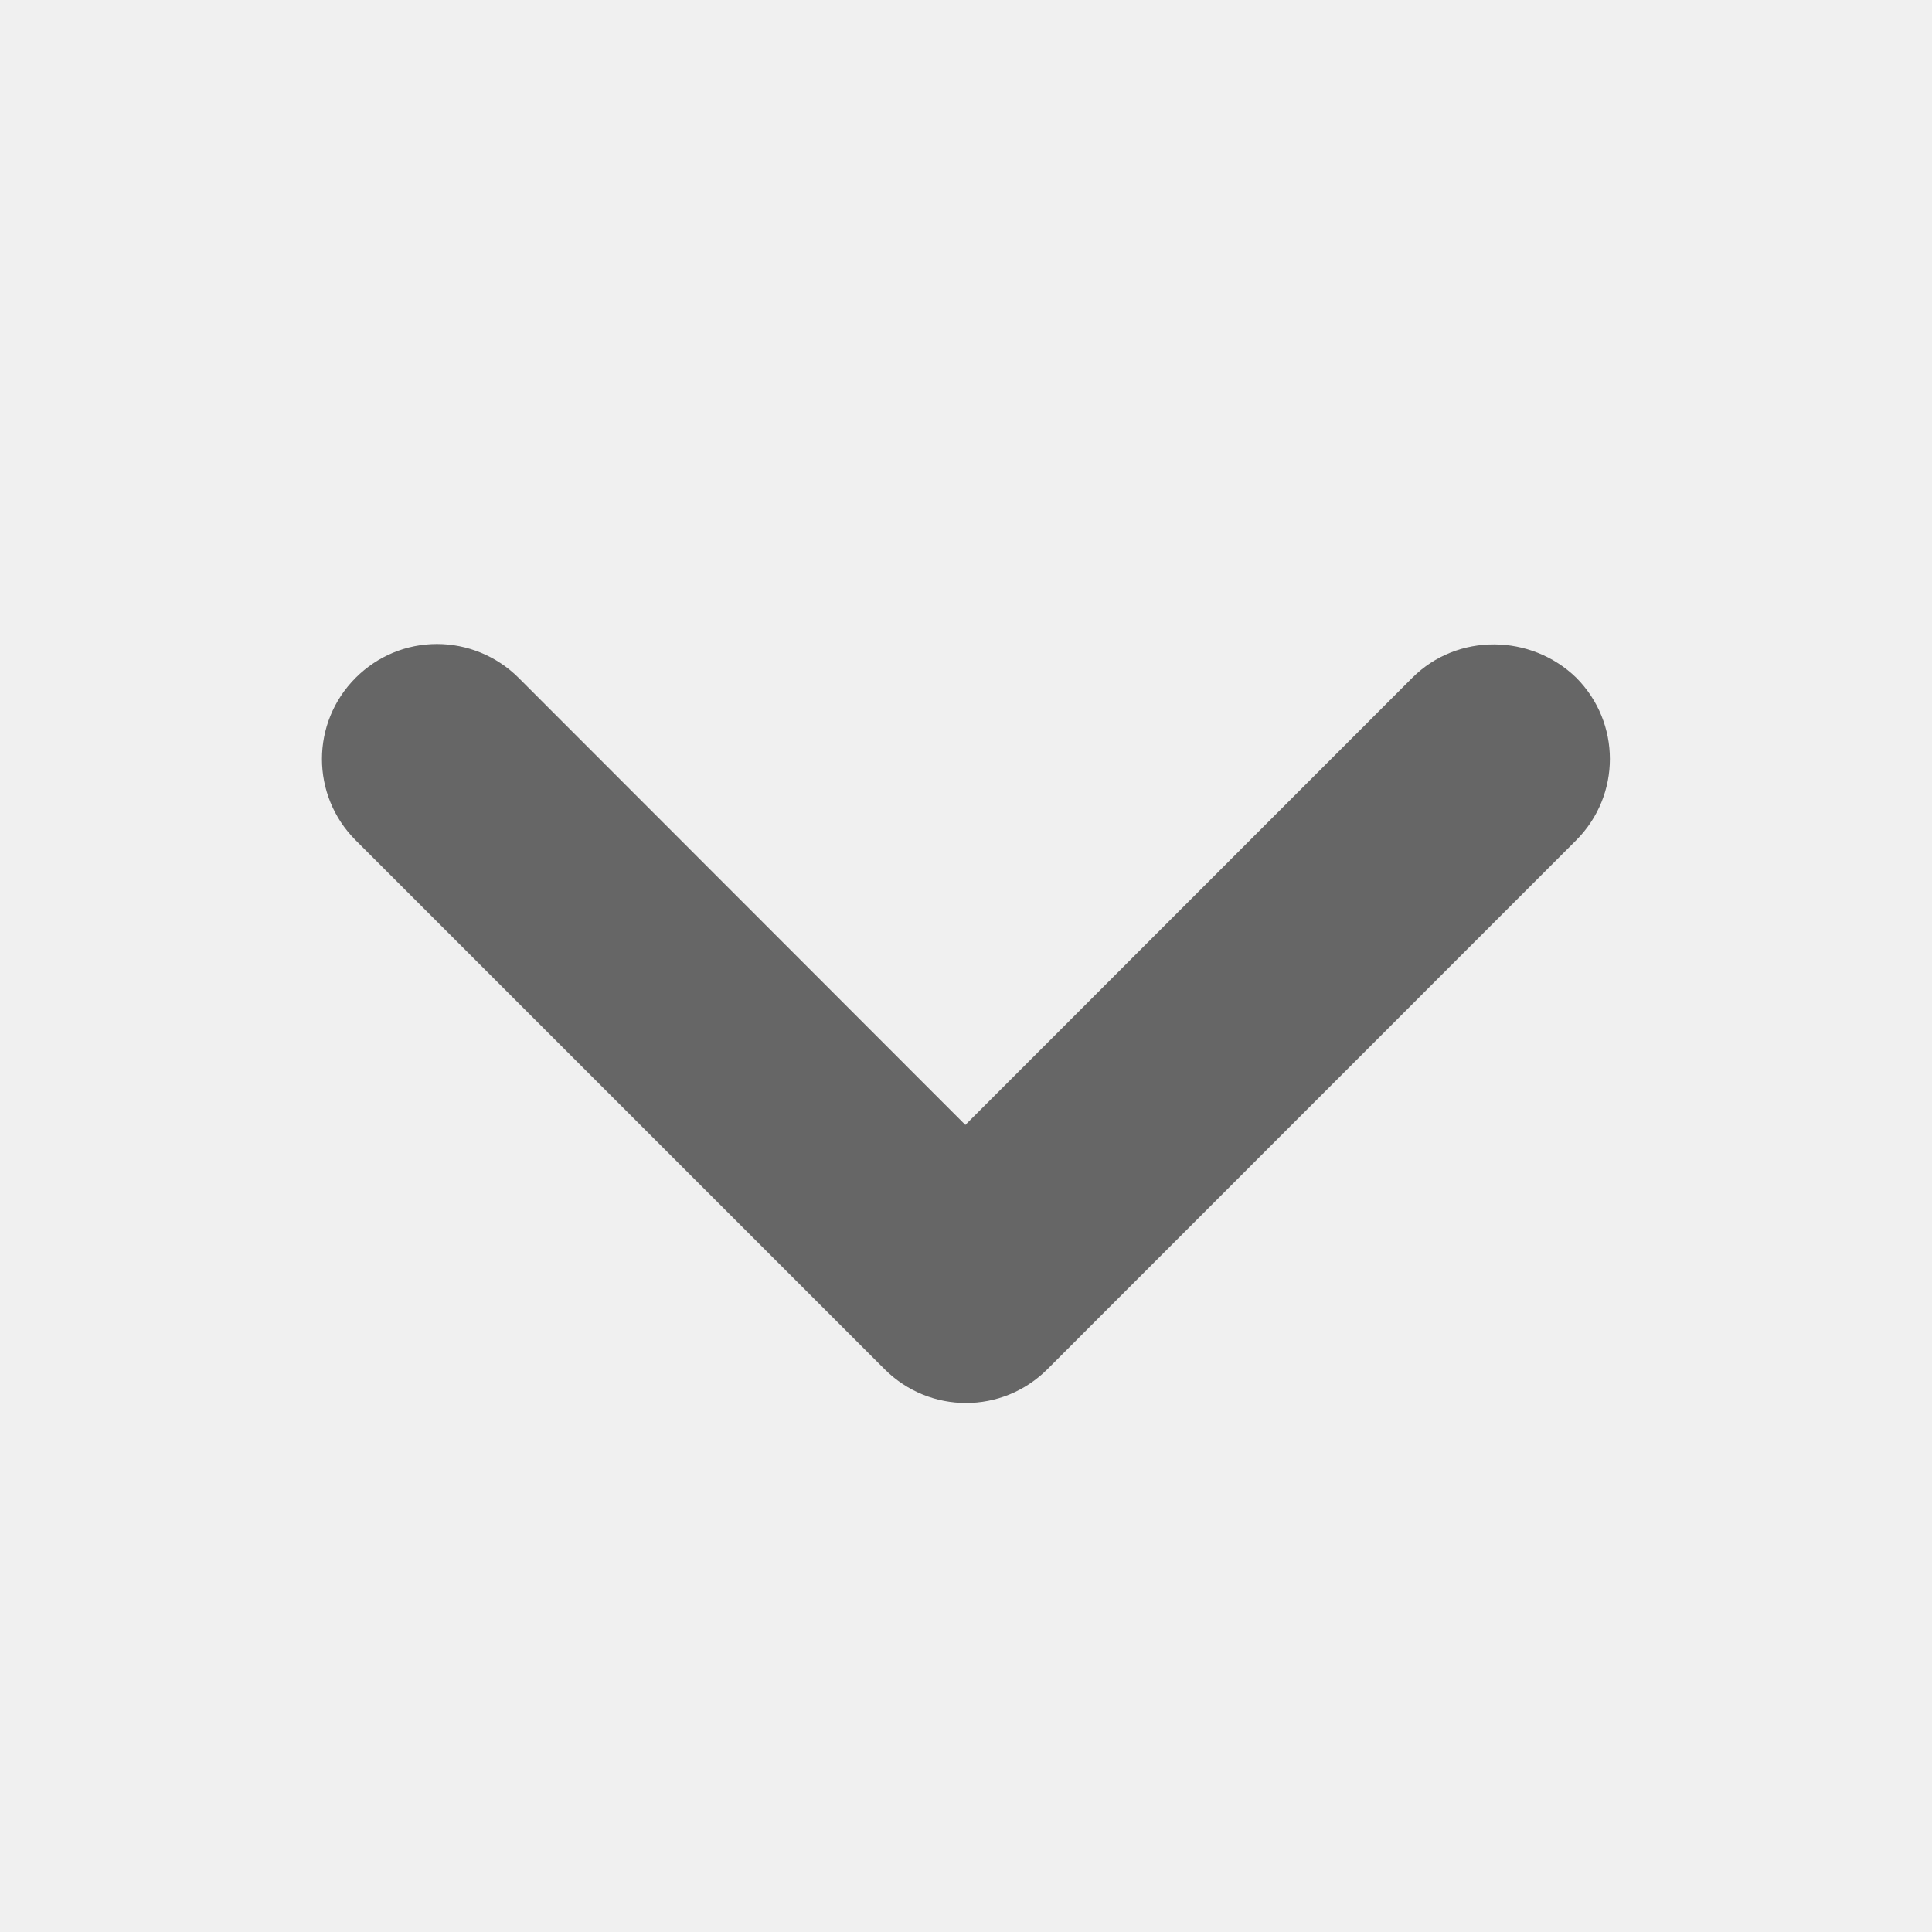
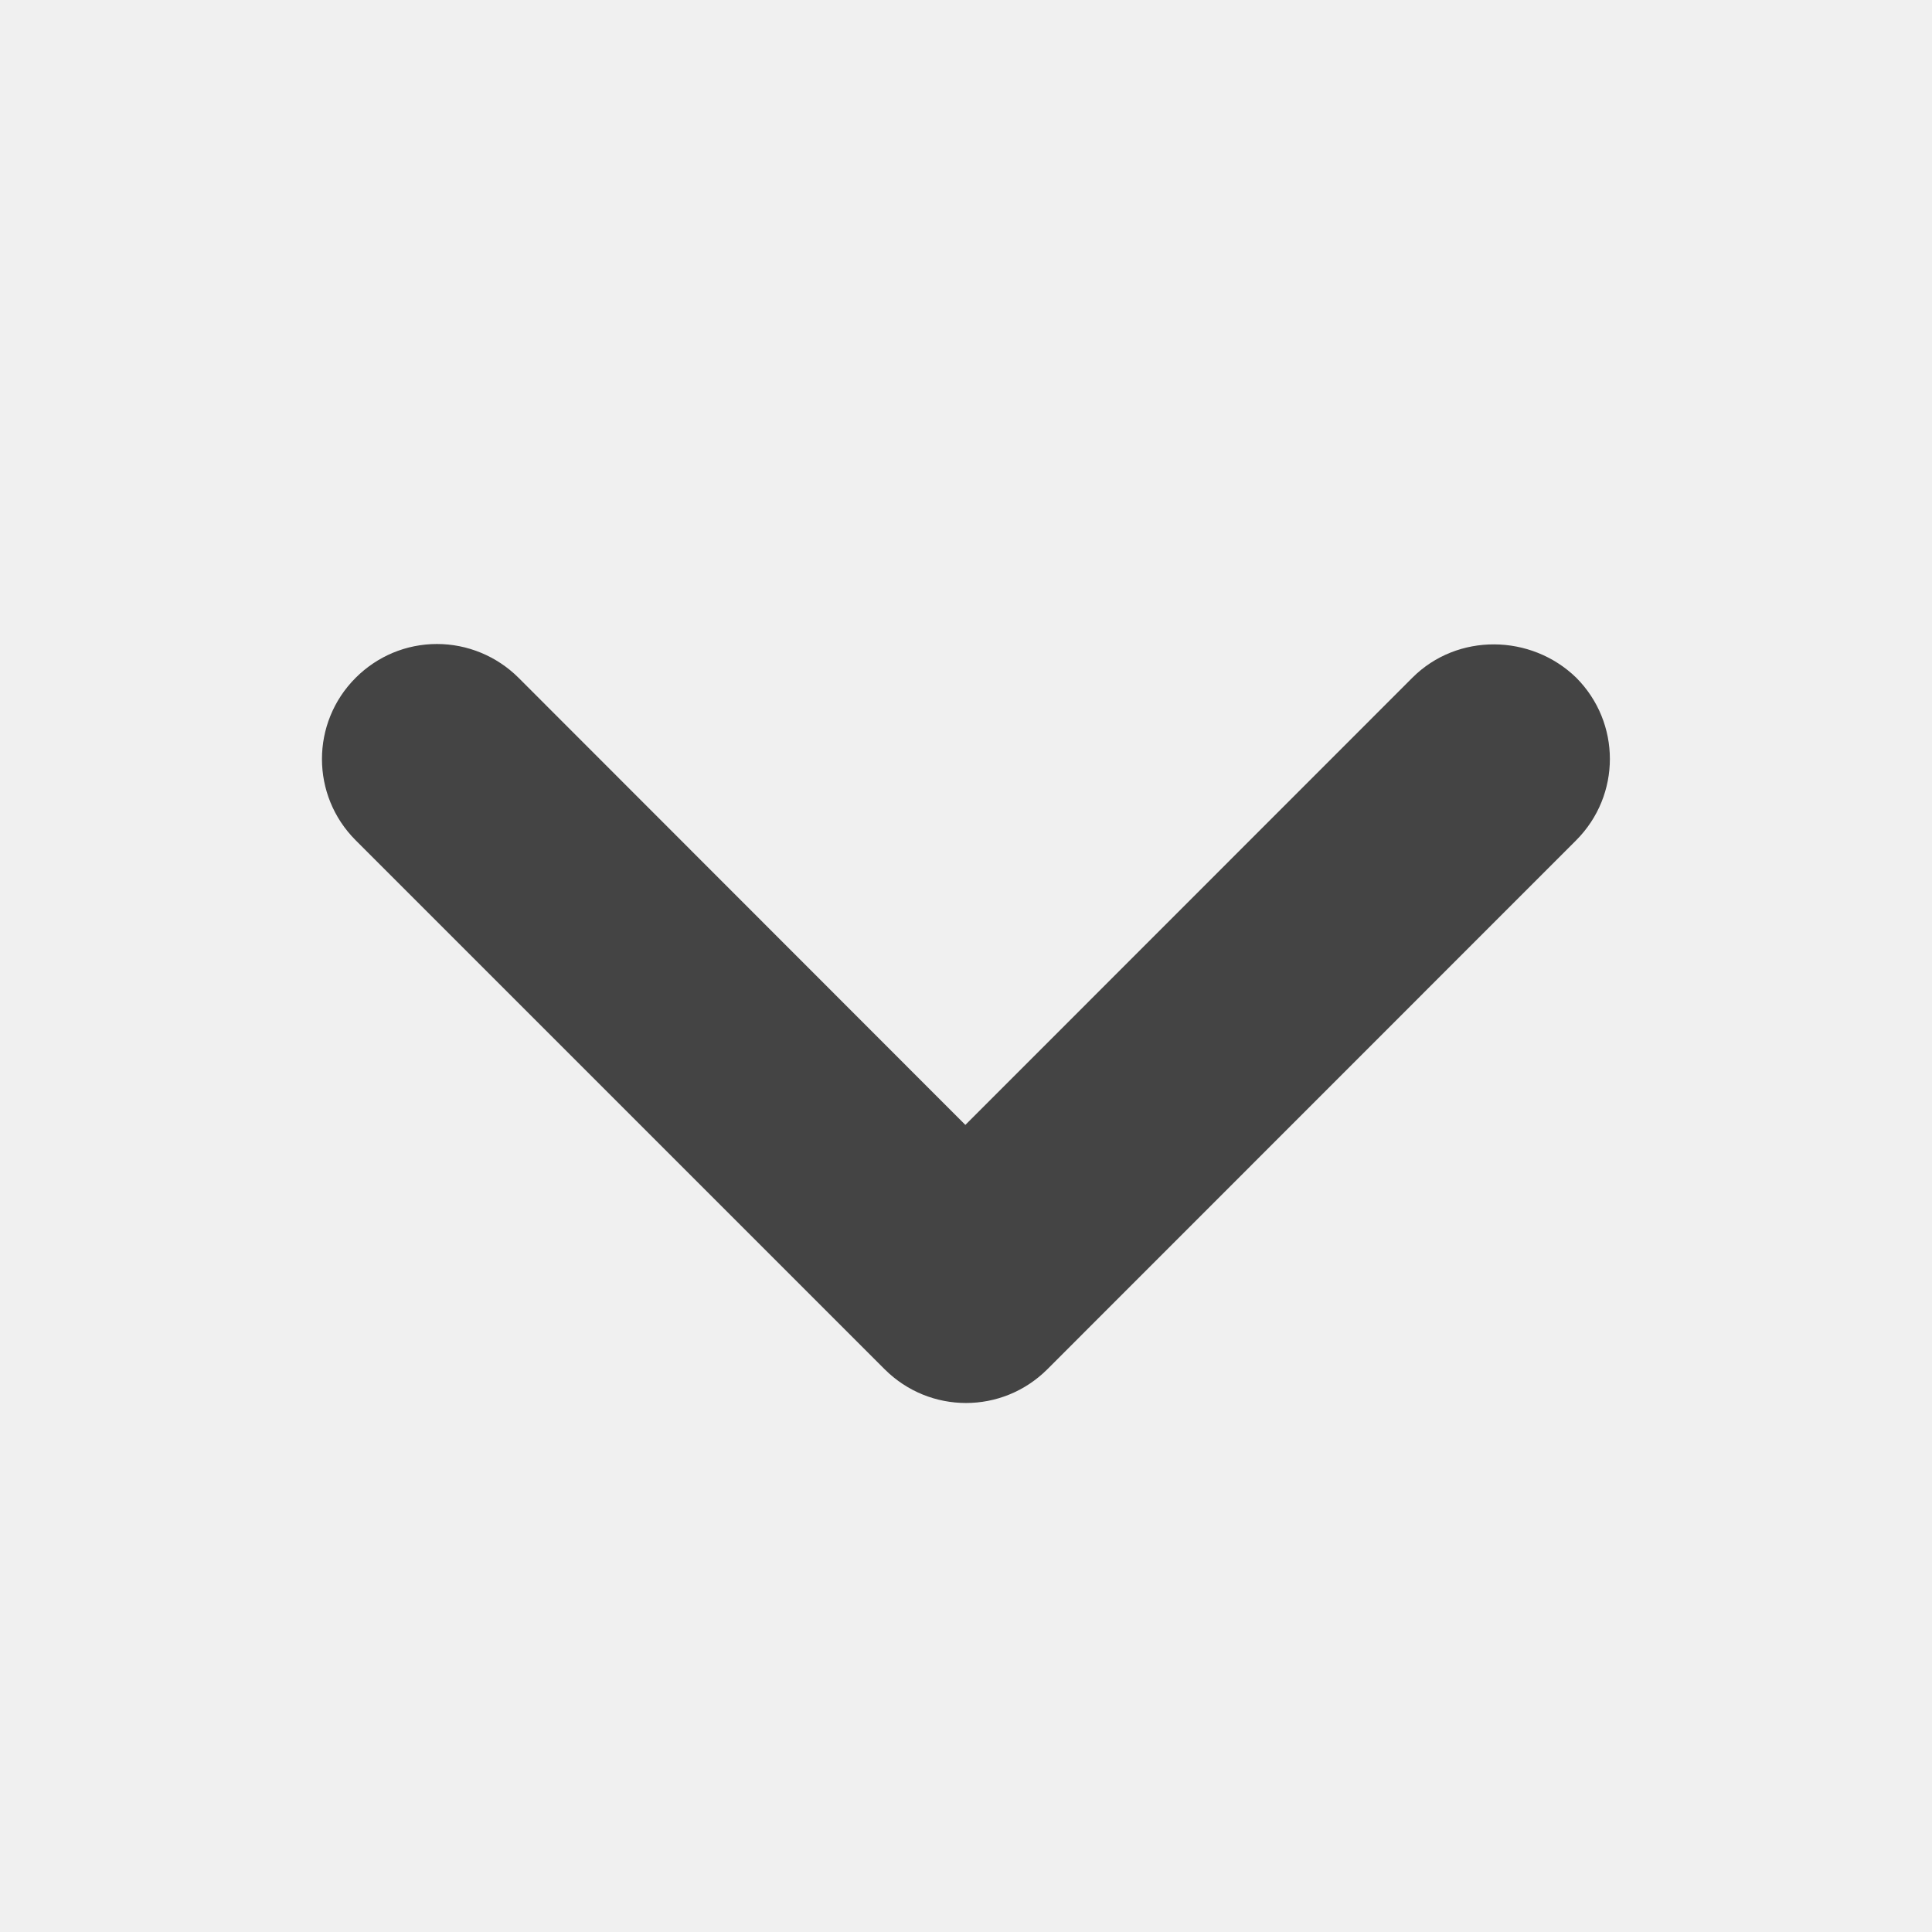
<svg xmlns="http://www.w3.org/2000/svg" xmlns:xlink="http://www.w3.org/1999/xlink" width="12" height="12" viewBox="0 0 12 12">
  <defs>
    <path id="prefix__a" d="M5.996 6.987L3.22 4.209C3.085 4.075 2.903 4 2.714 4c-.19 0-.37.075-.505.21-.279.279-.279.73 0 1.009l3.286 3.286c.28.279.73.279 1.01 0L9.79 5.219c.279-.28.279-.73 0-1.01-.28-.272-.738-.279-1.017 0L5.996 6.987z" />
  </defs>
-   <g fill="none" fill-rule="evenodd">
+   <g fill="none">
    <mask id="prefix__b" fill="#fff">
      <use xlink:href="#prefix__a" />
    </mask>
-     <g fill="#666" mask="url(#prefix__b)">
+     <g fill="#444" mask="url(#prefix__b)">
      <path d="M0 24L24 24 24 0 0 0z" transform="translate(-6 -6)" />
    </g>
  </g>
</svg>
